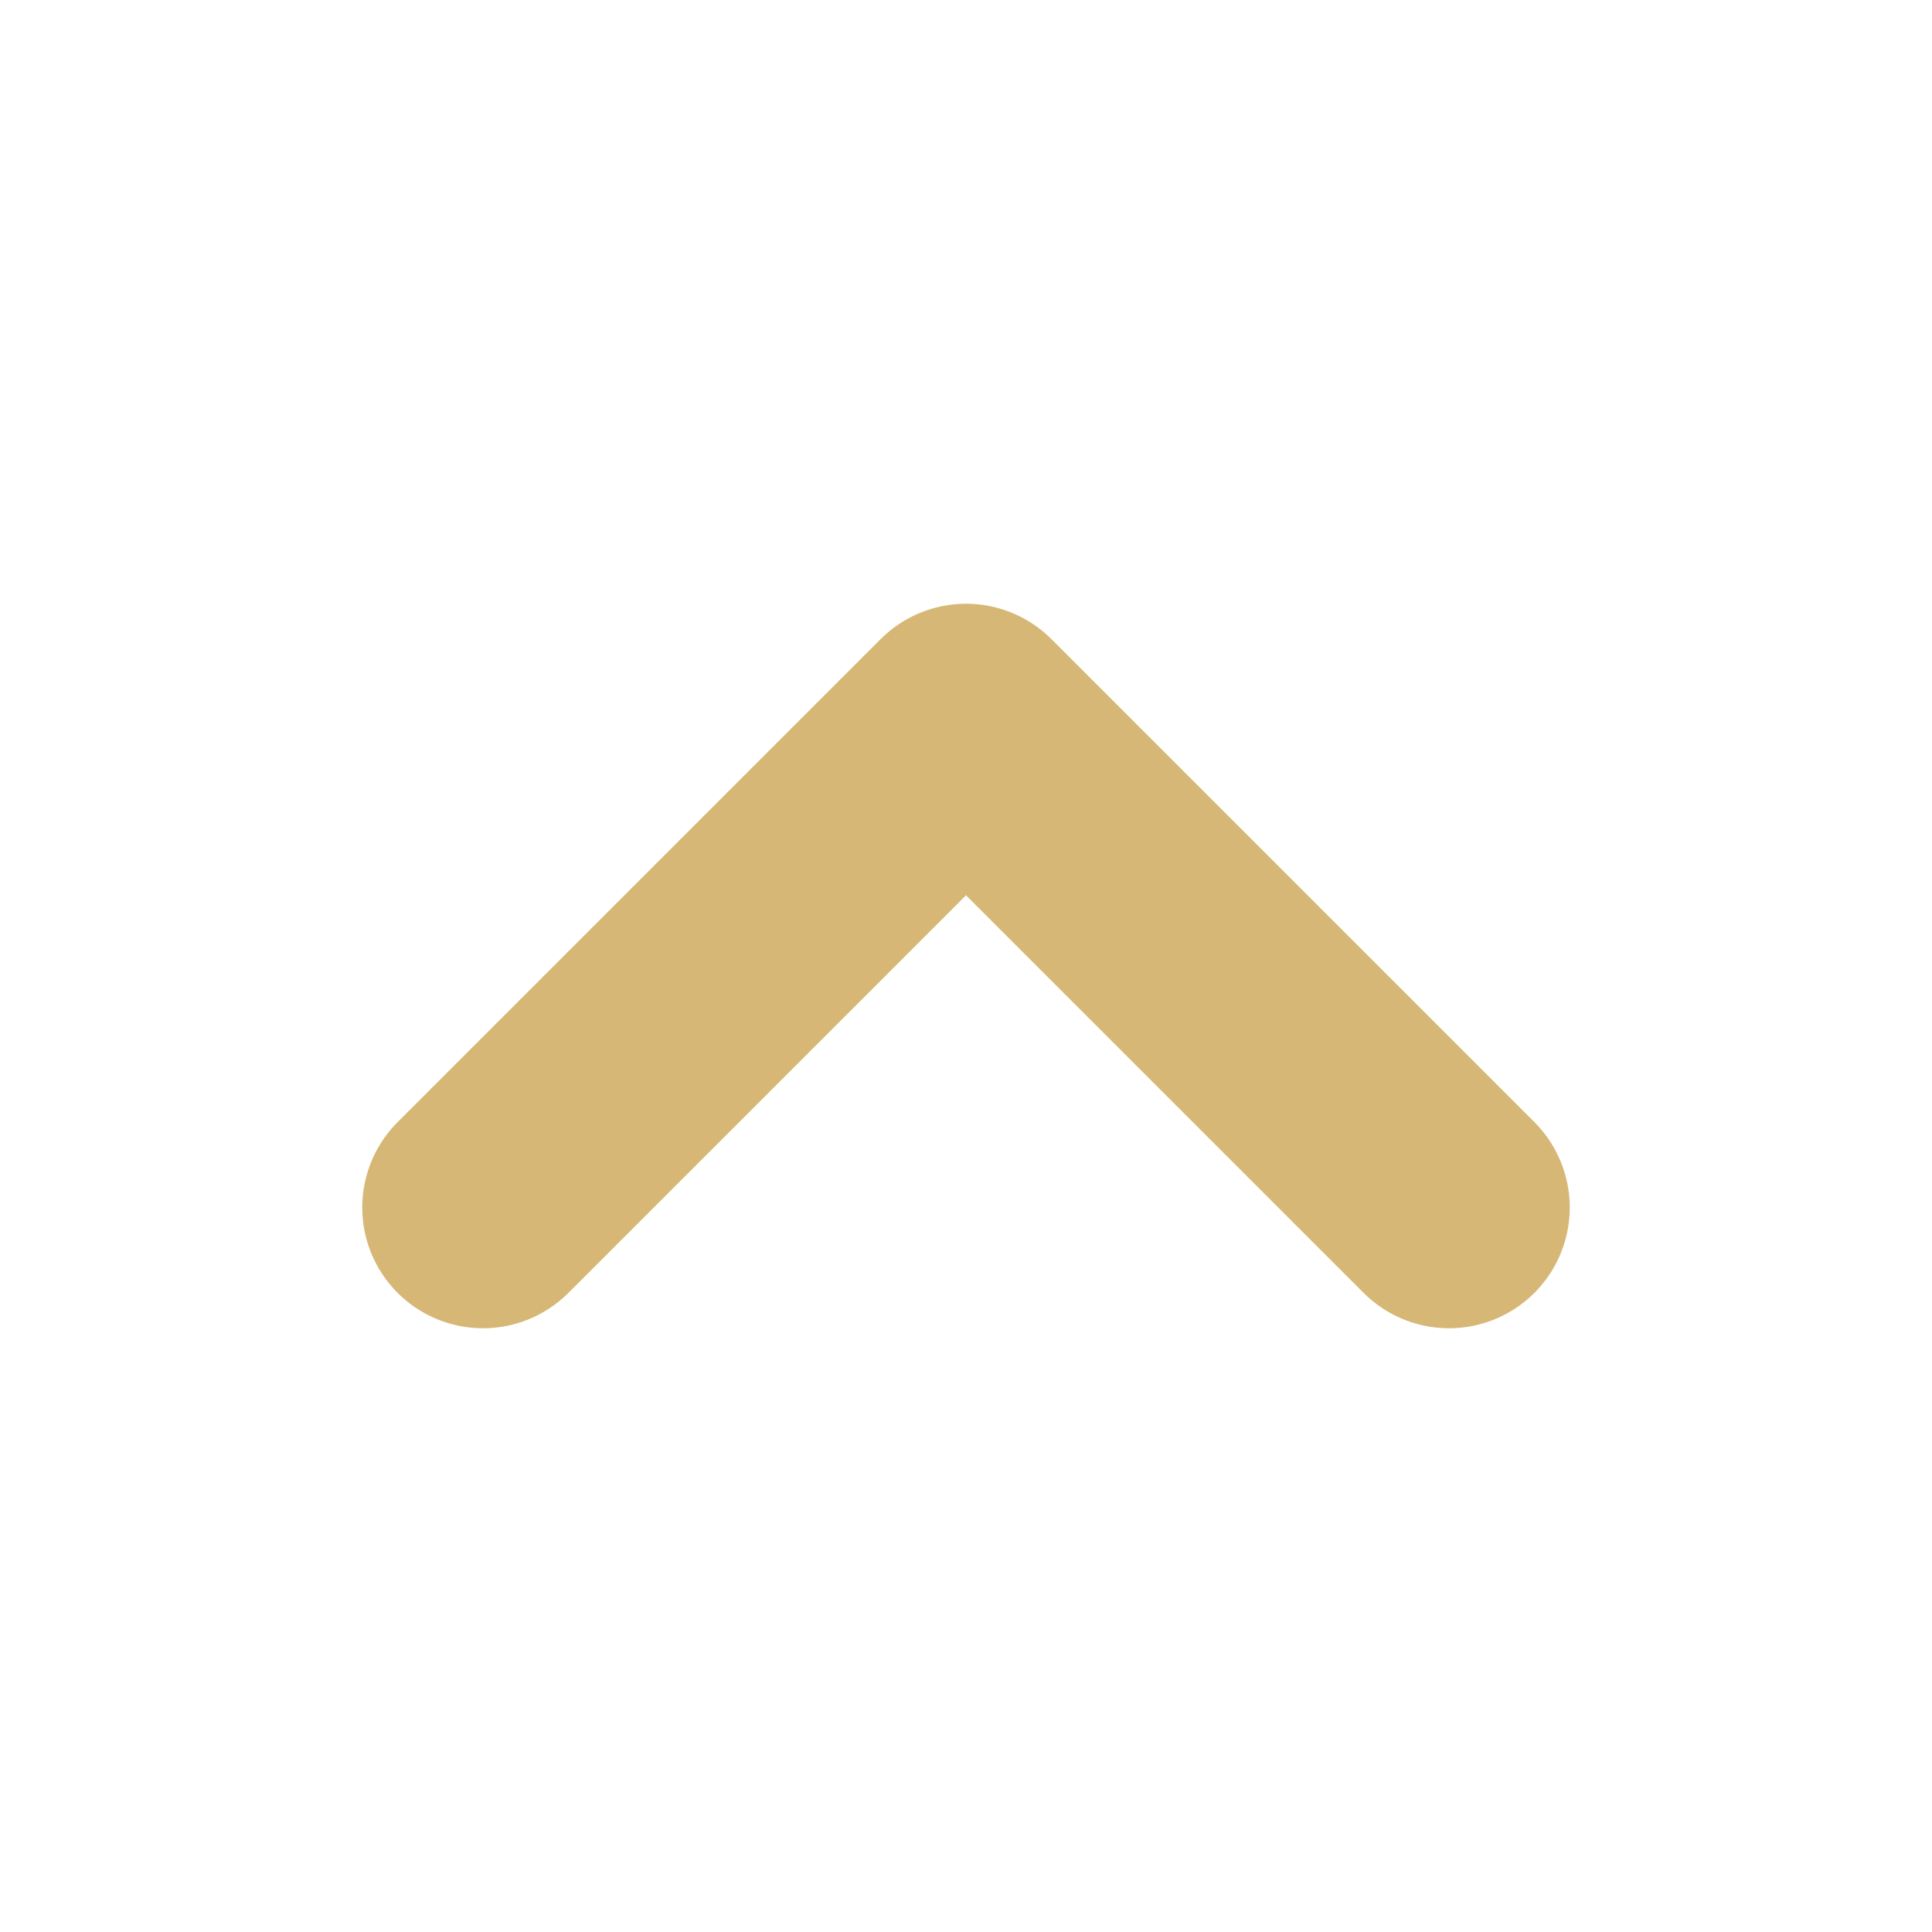
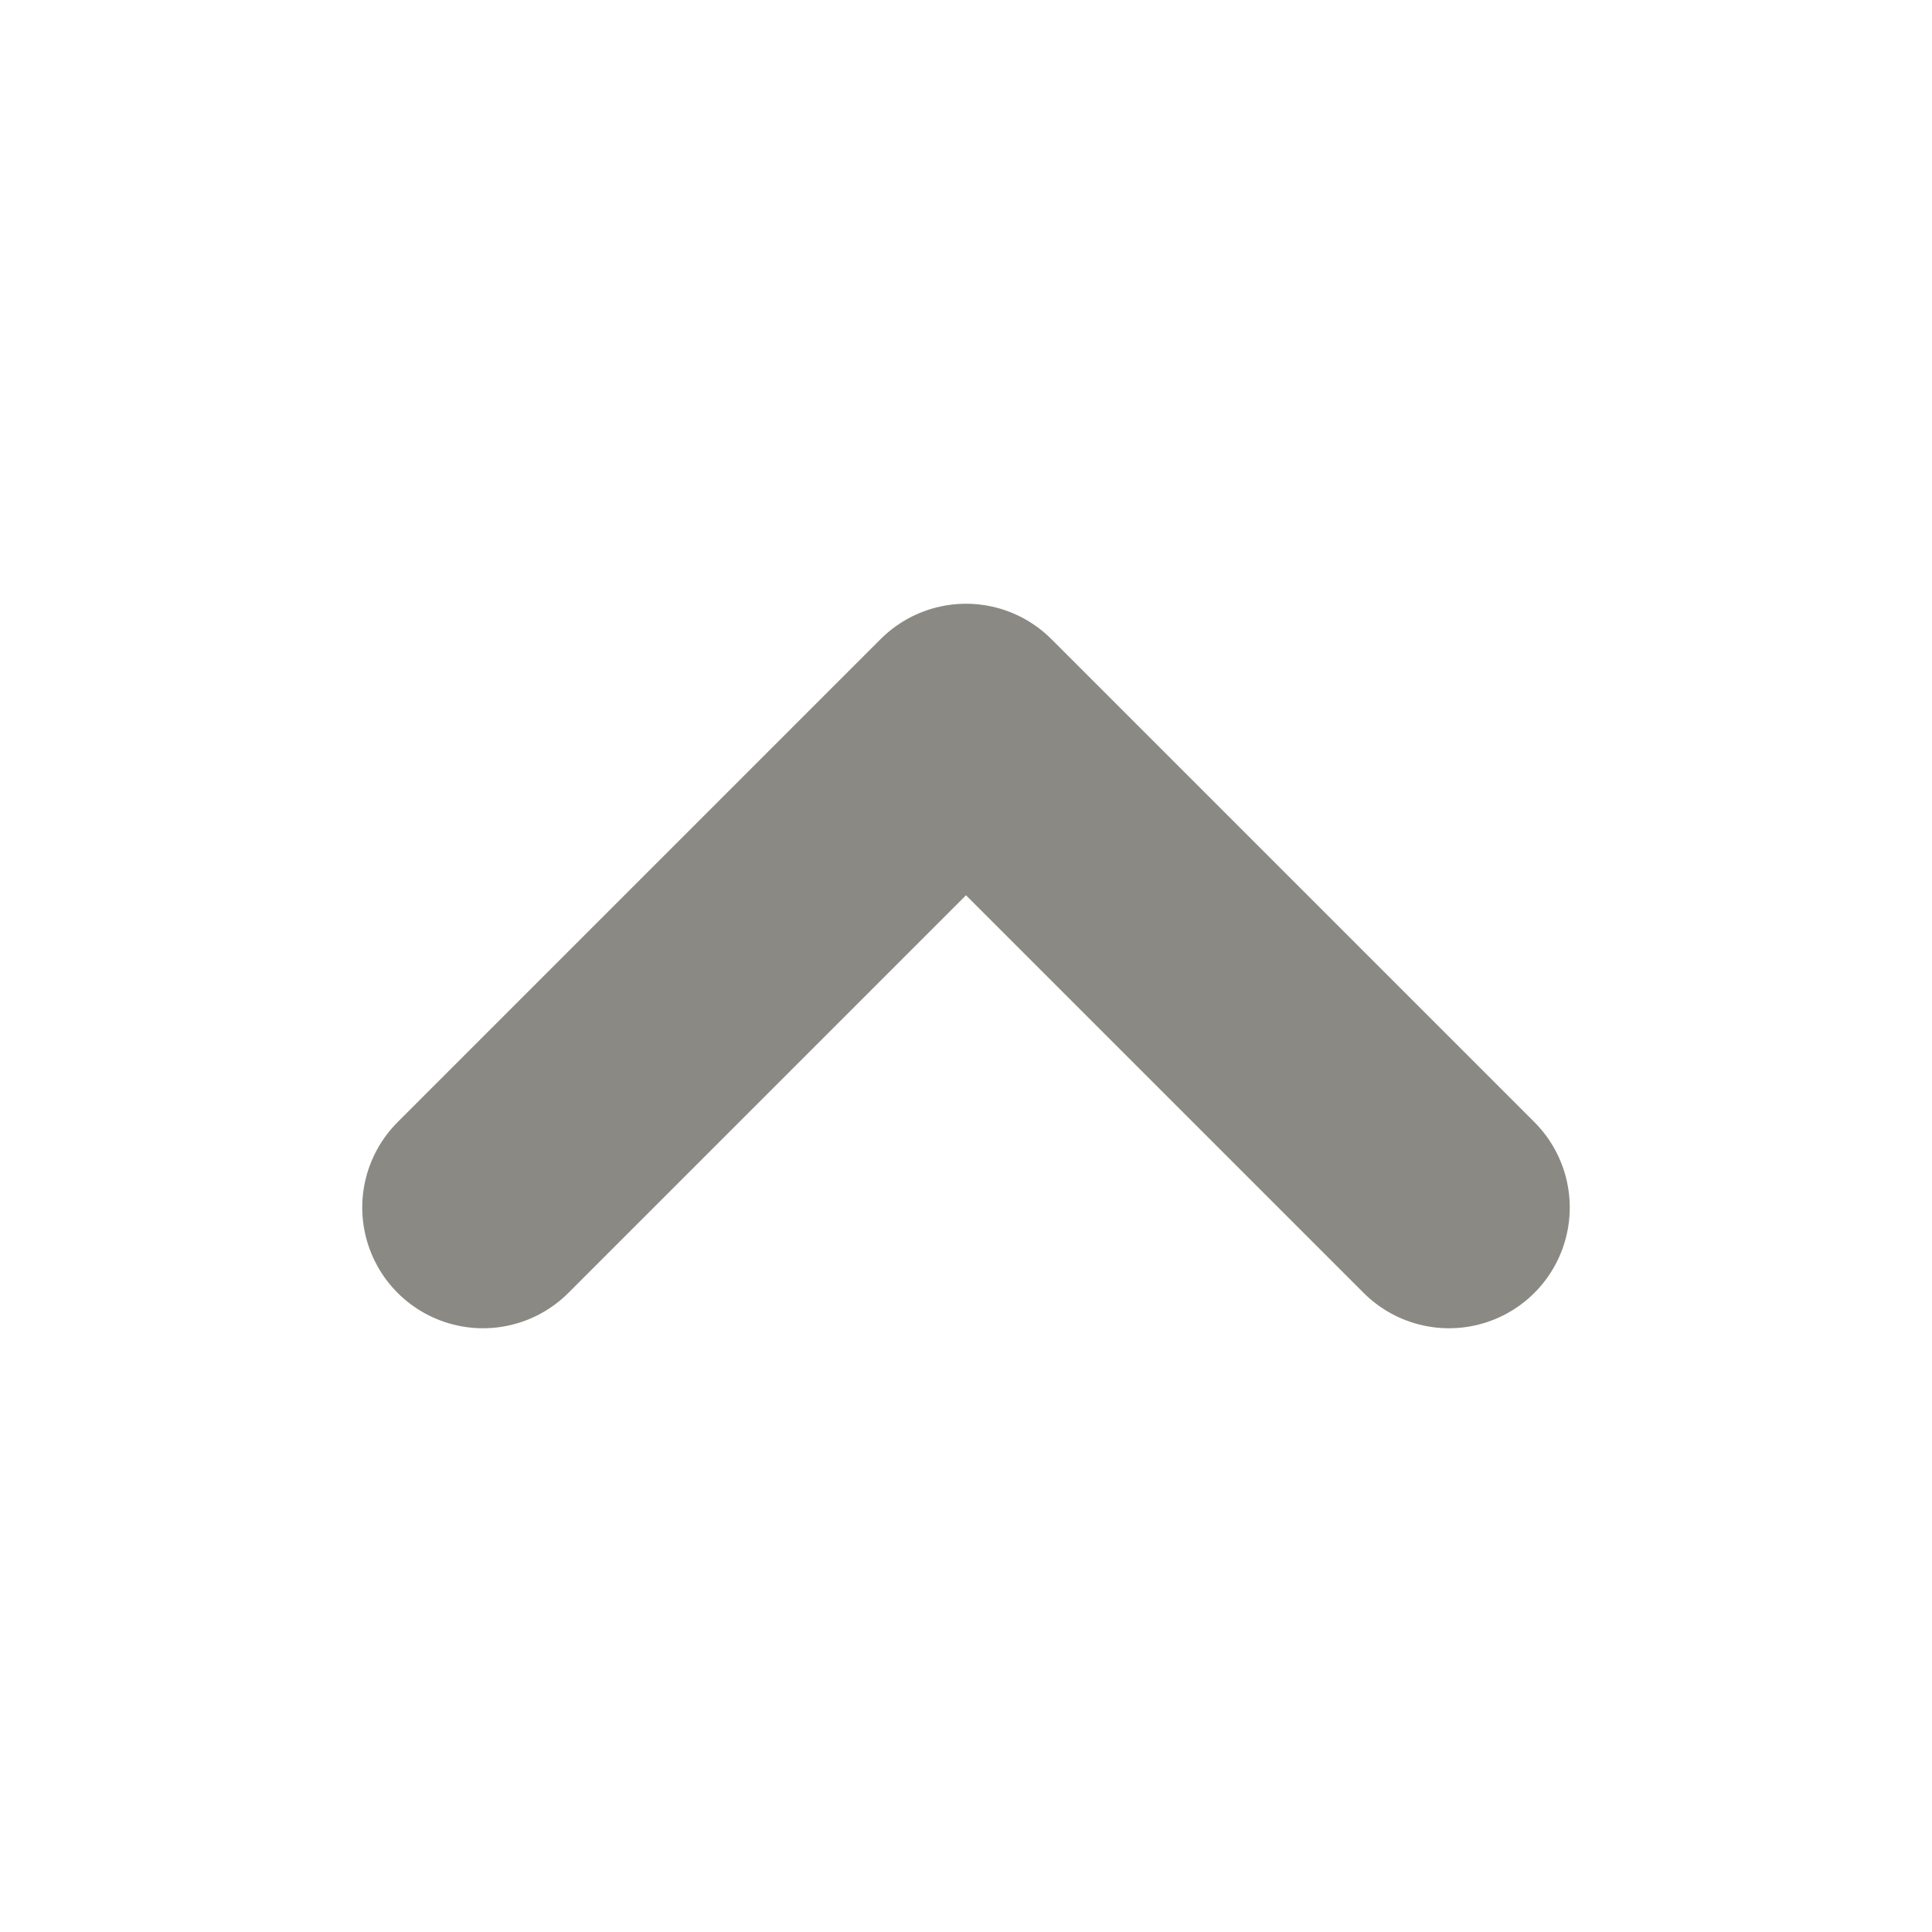
<svg xmlns="http://www.w3.org/2000/svg" width="12" height="12" viewBox="0 0 12 12">
-   <path d="M3 7.5l3-3 3 3" fill="none" stroke="#d6b776" stroke-width="1.5" stroke-linecap="round" stroke-linejoin="round" />
+   <path d="M3 7.5l3-3 3 3" fill="none" stroke="#8a8984" stroke-width="1.5" stroke-linecap="round" stroke-linejoin="round" />
</svg>
